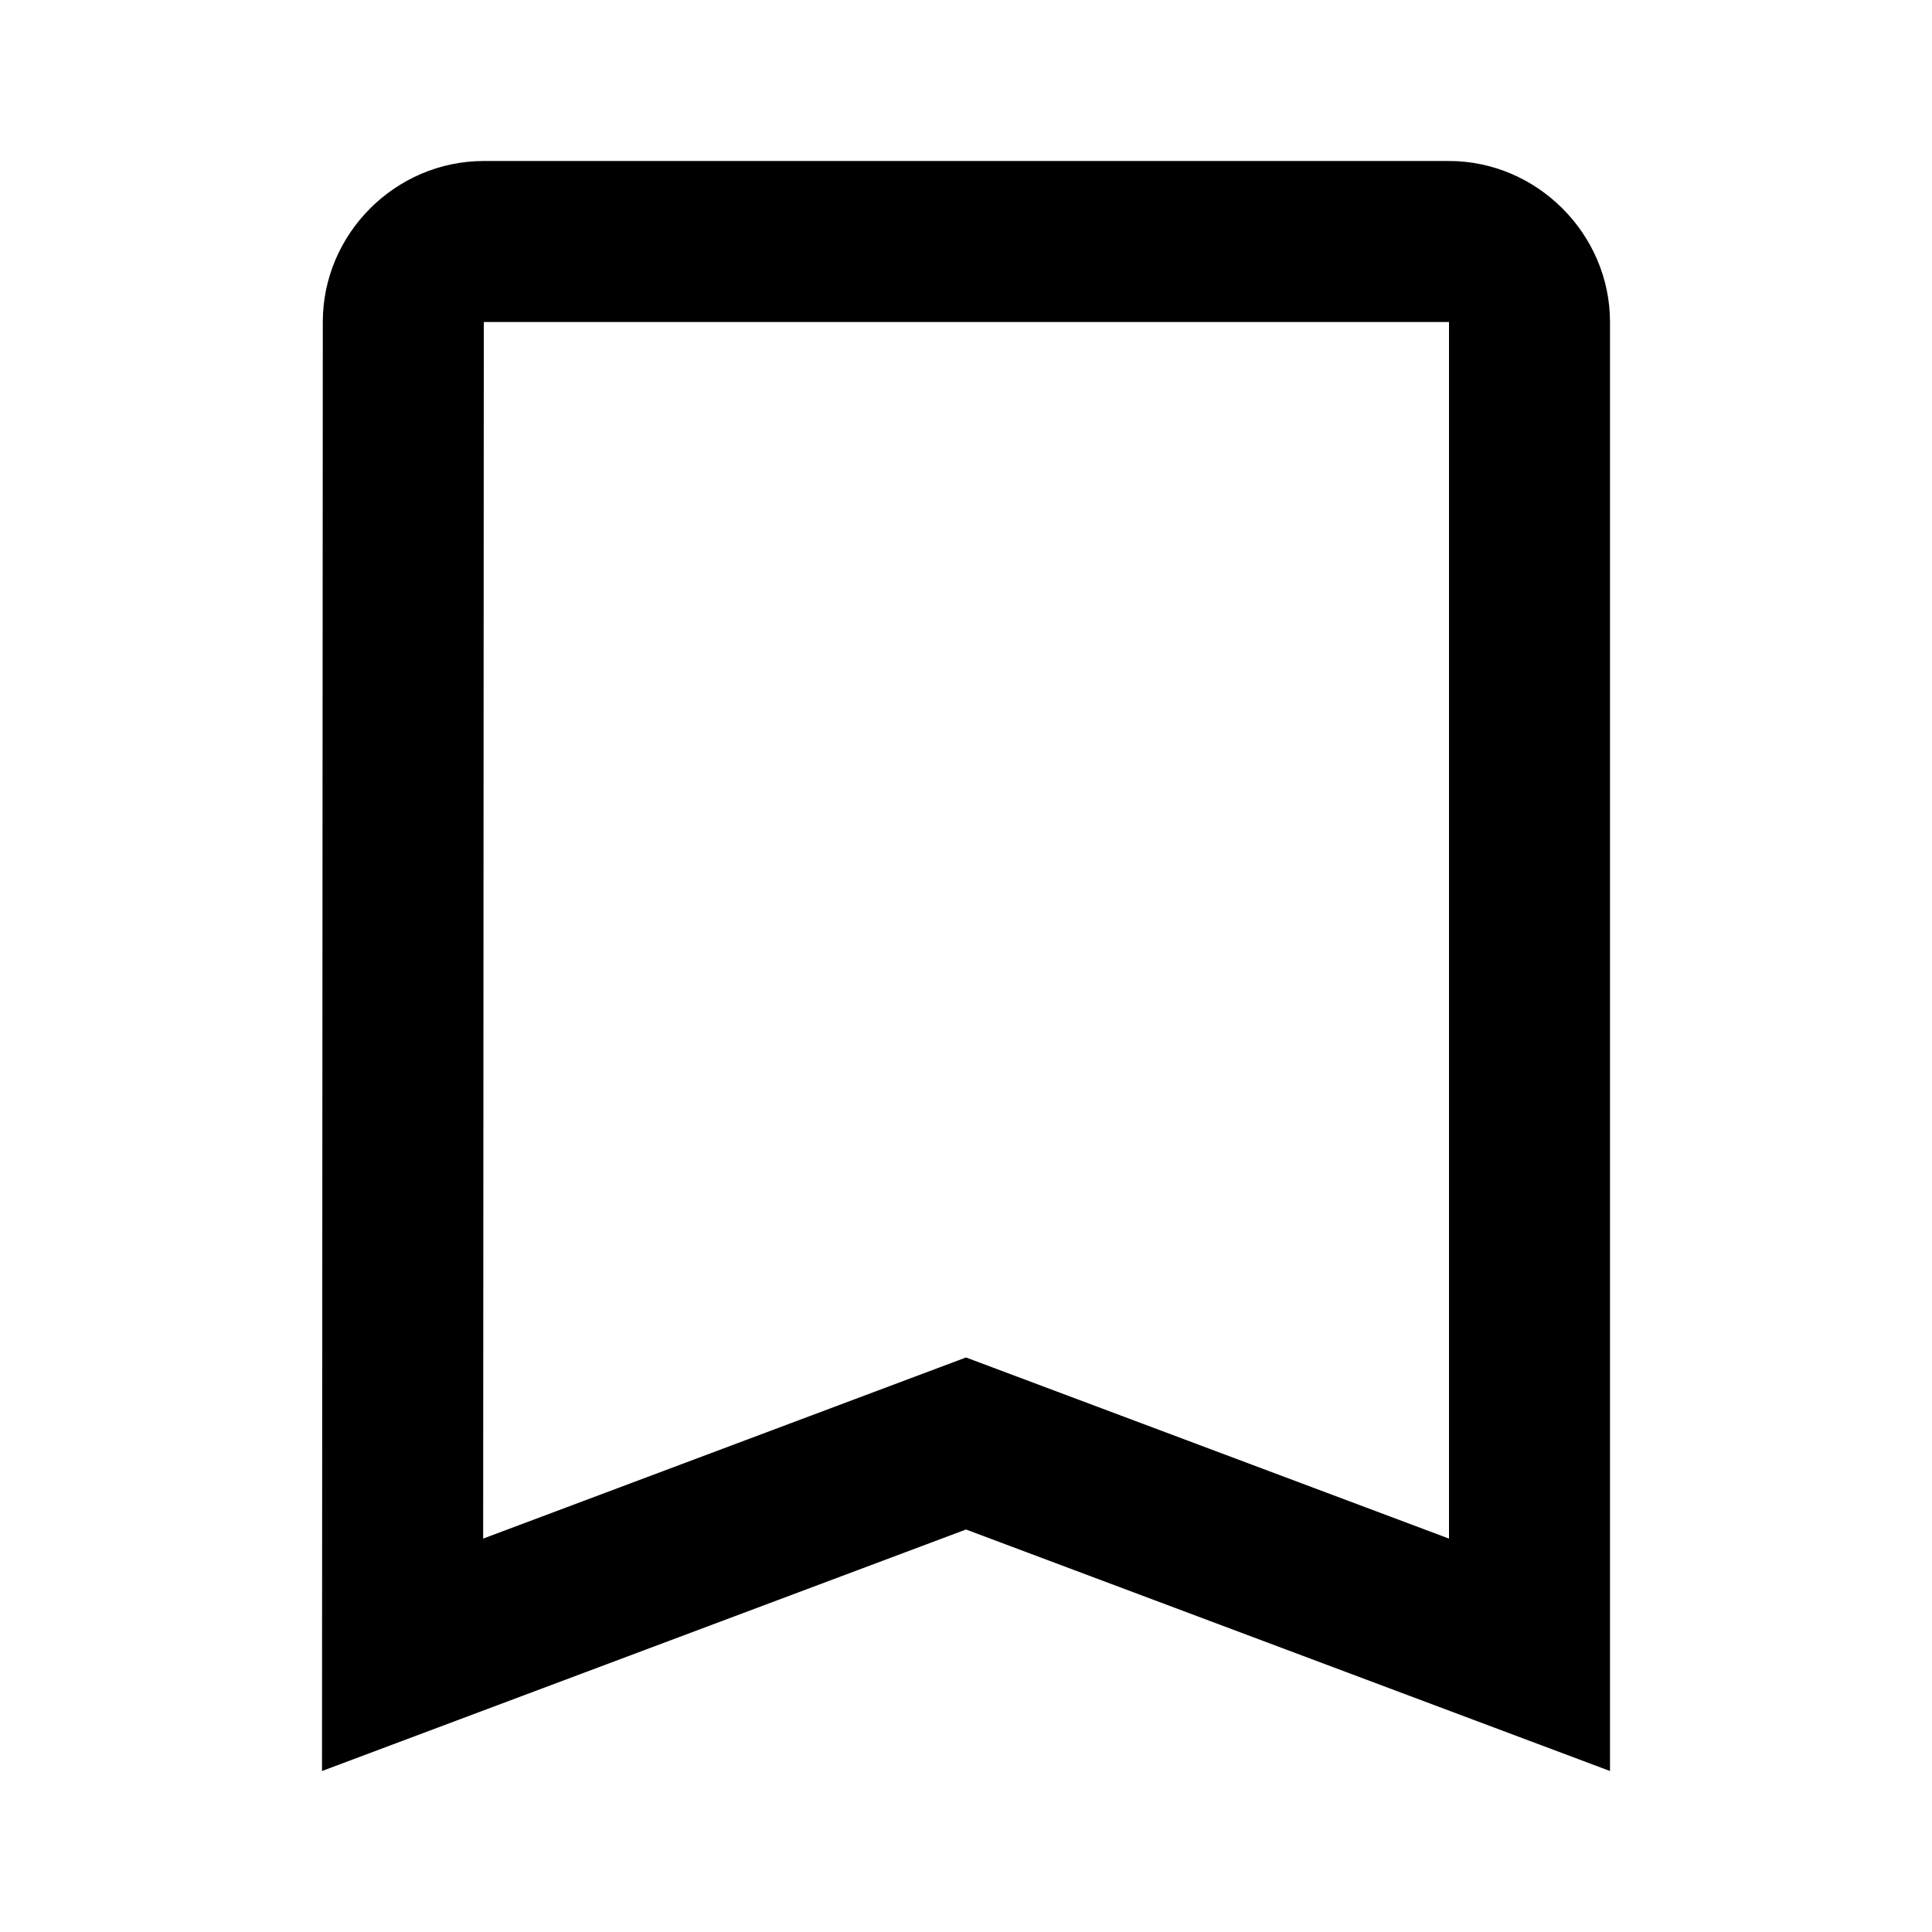
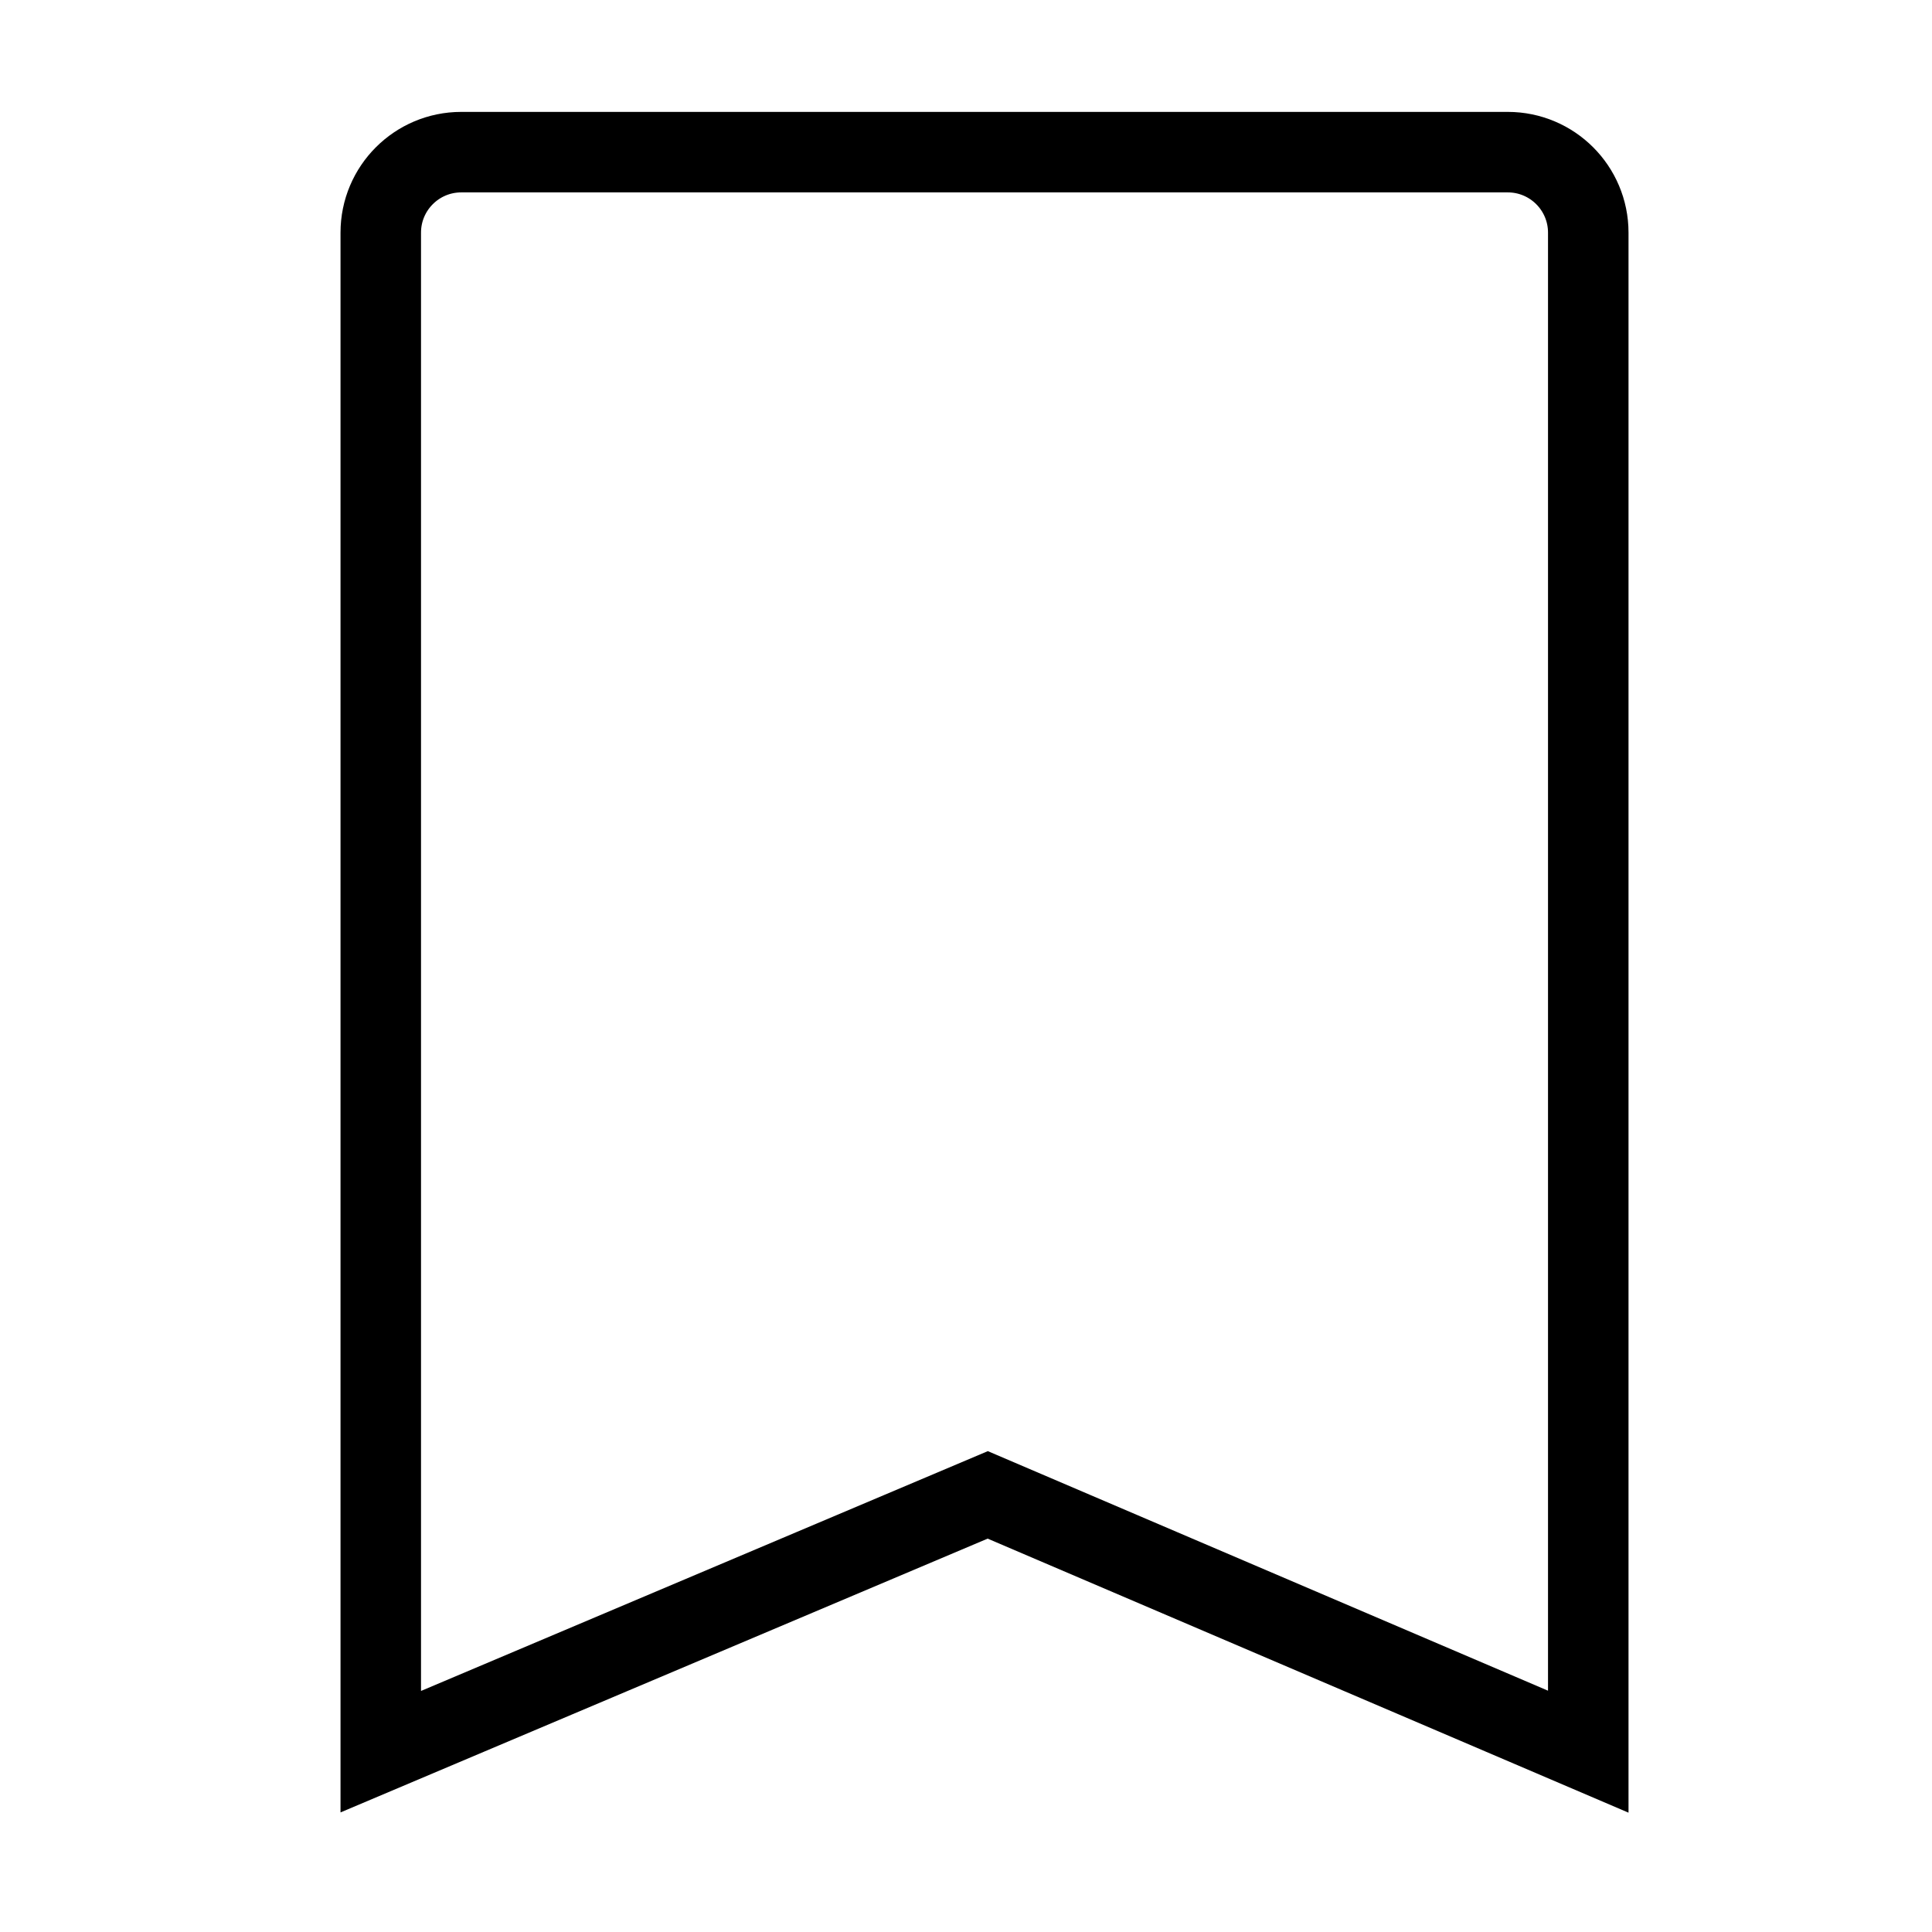
- <svg xmlns="http://www.w3.org/2000/svg" fill="#000000" viewBox="0 0 24 24" width="24px" height="24px">
-   <path d="M 6.01 2 C 4.914 2 4.01 2.903 4.01 3.998 L 4 22 L 12 19 L 20 22 L 20 20.557 L 20 4 C 20 2.907 19.093 2 18 2 L 6.01 2 z M 6.01 4 L 18 4 L 18 19.113 L 12 16.863 L 6.002 19.113 L 6.01 4 z" />
+ <svg xmlns="http://www.w3.org/2000/svg" id="레이어_1" data-name="레이어 1" viewBox="0 0 24 24">
+   <defs>
+     <style>.cls-1{fill:none;stroke:#000;stroke-miterlimit:10;}</style>
+   </defs>
+   <path class="cls-1" d="M4.73,21.76V2.89a1,1,0,0,1,1-1h13a1,1,0,0,1,1,1V21.76l-7.46-3.19Z" />
</svg>
